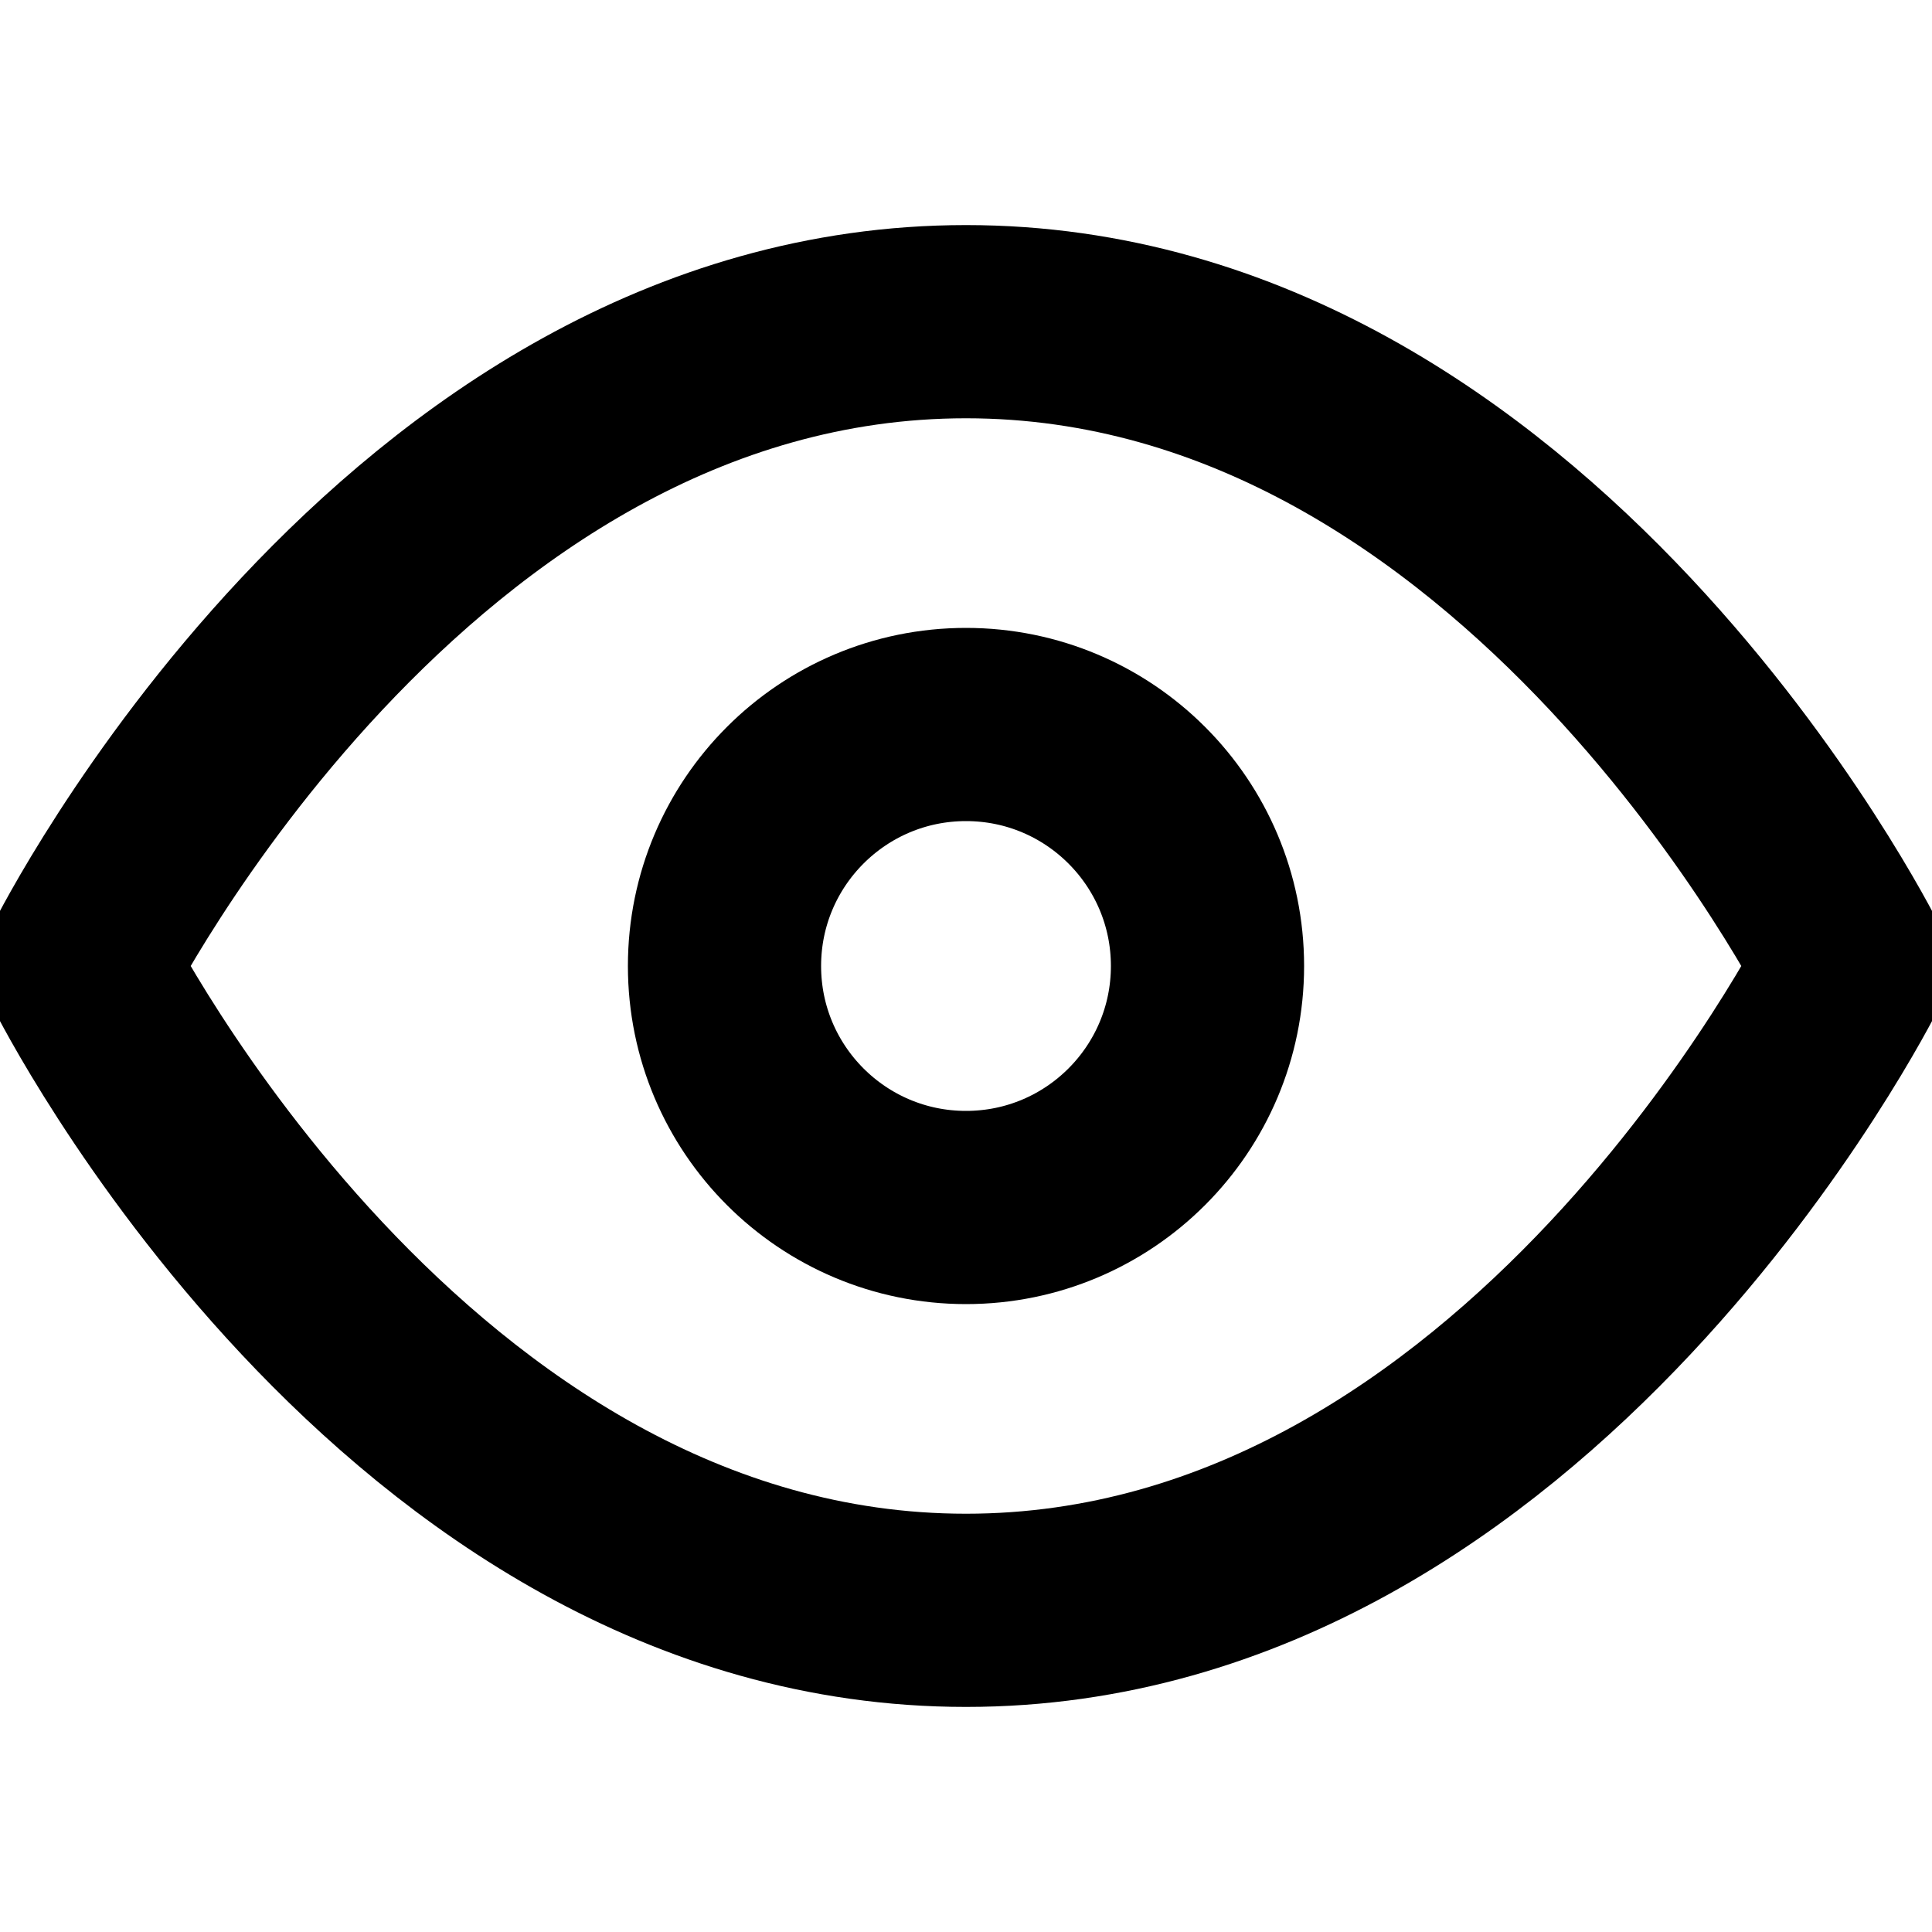
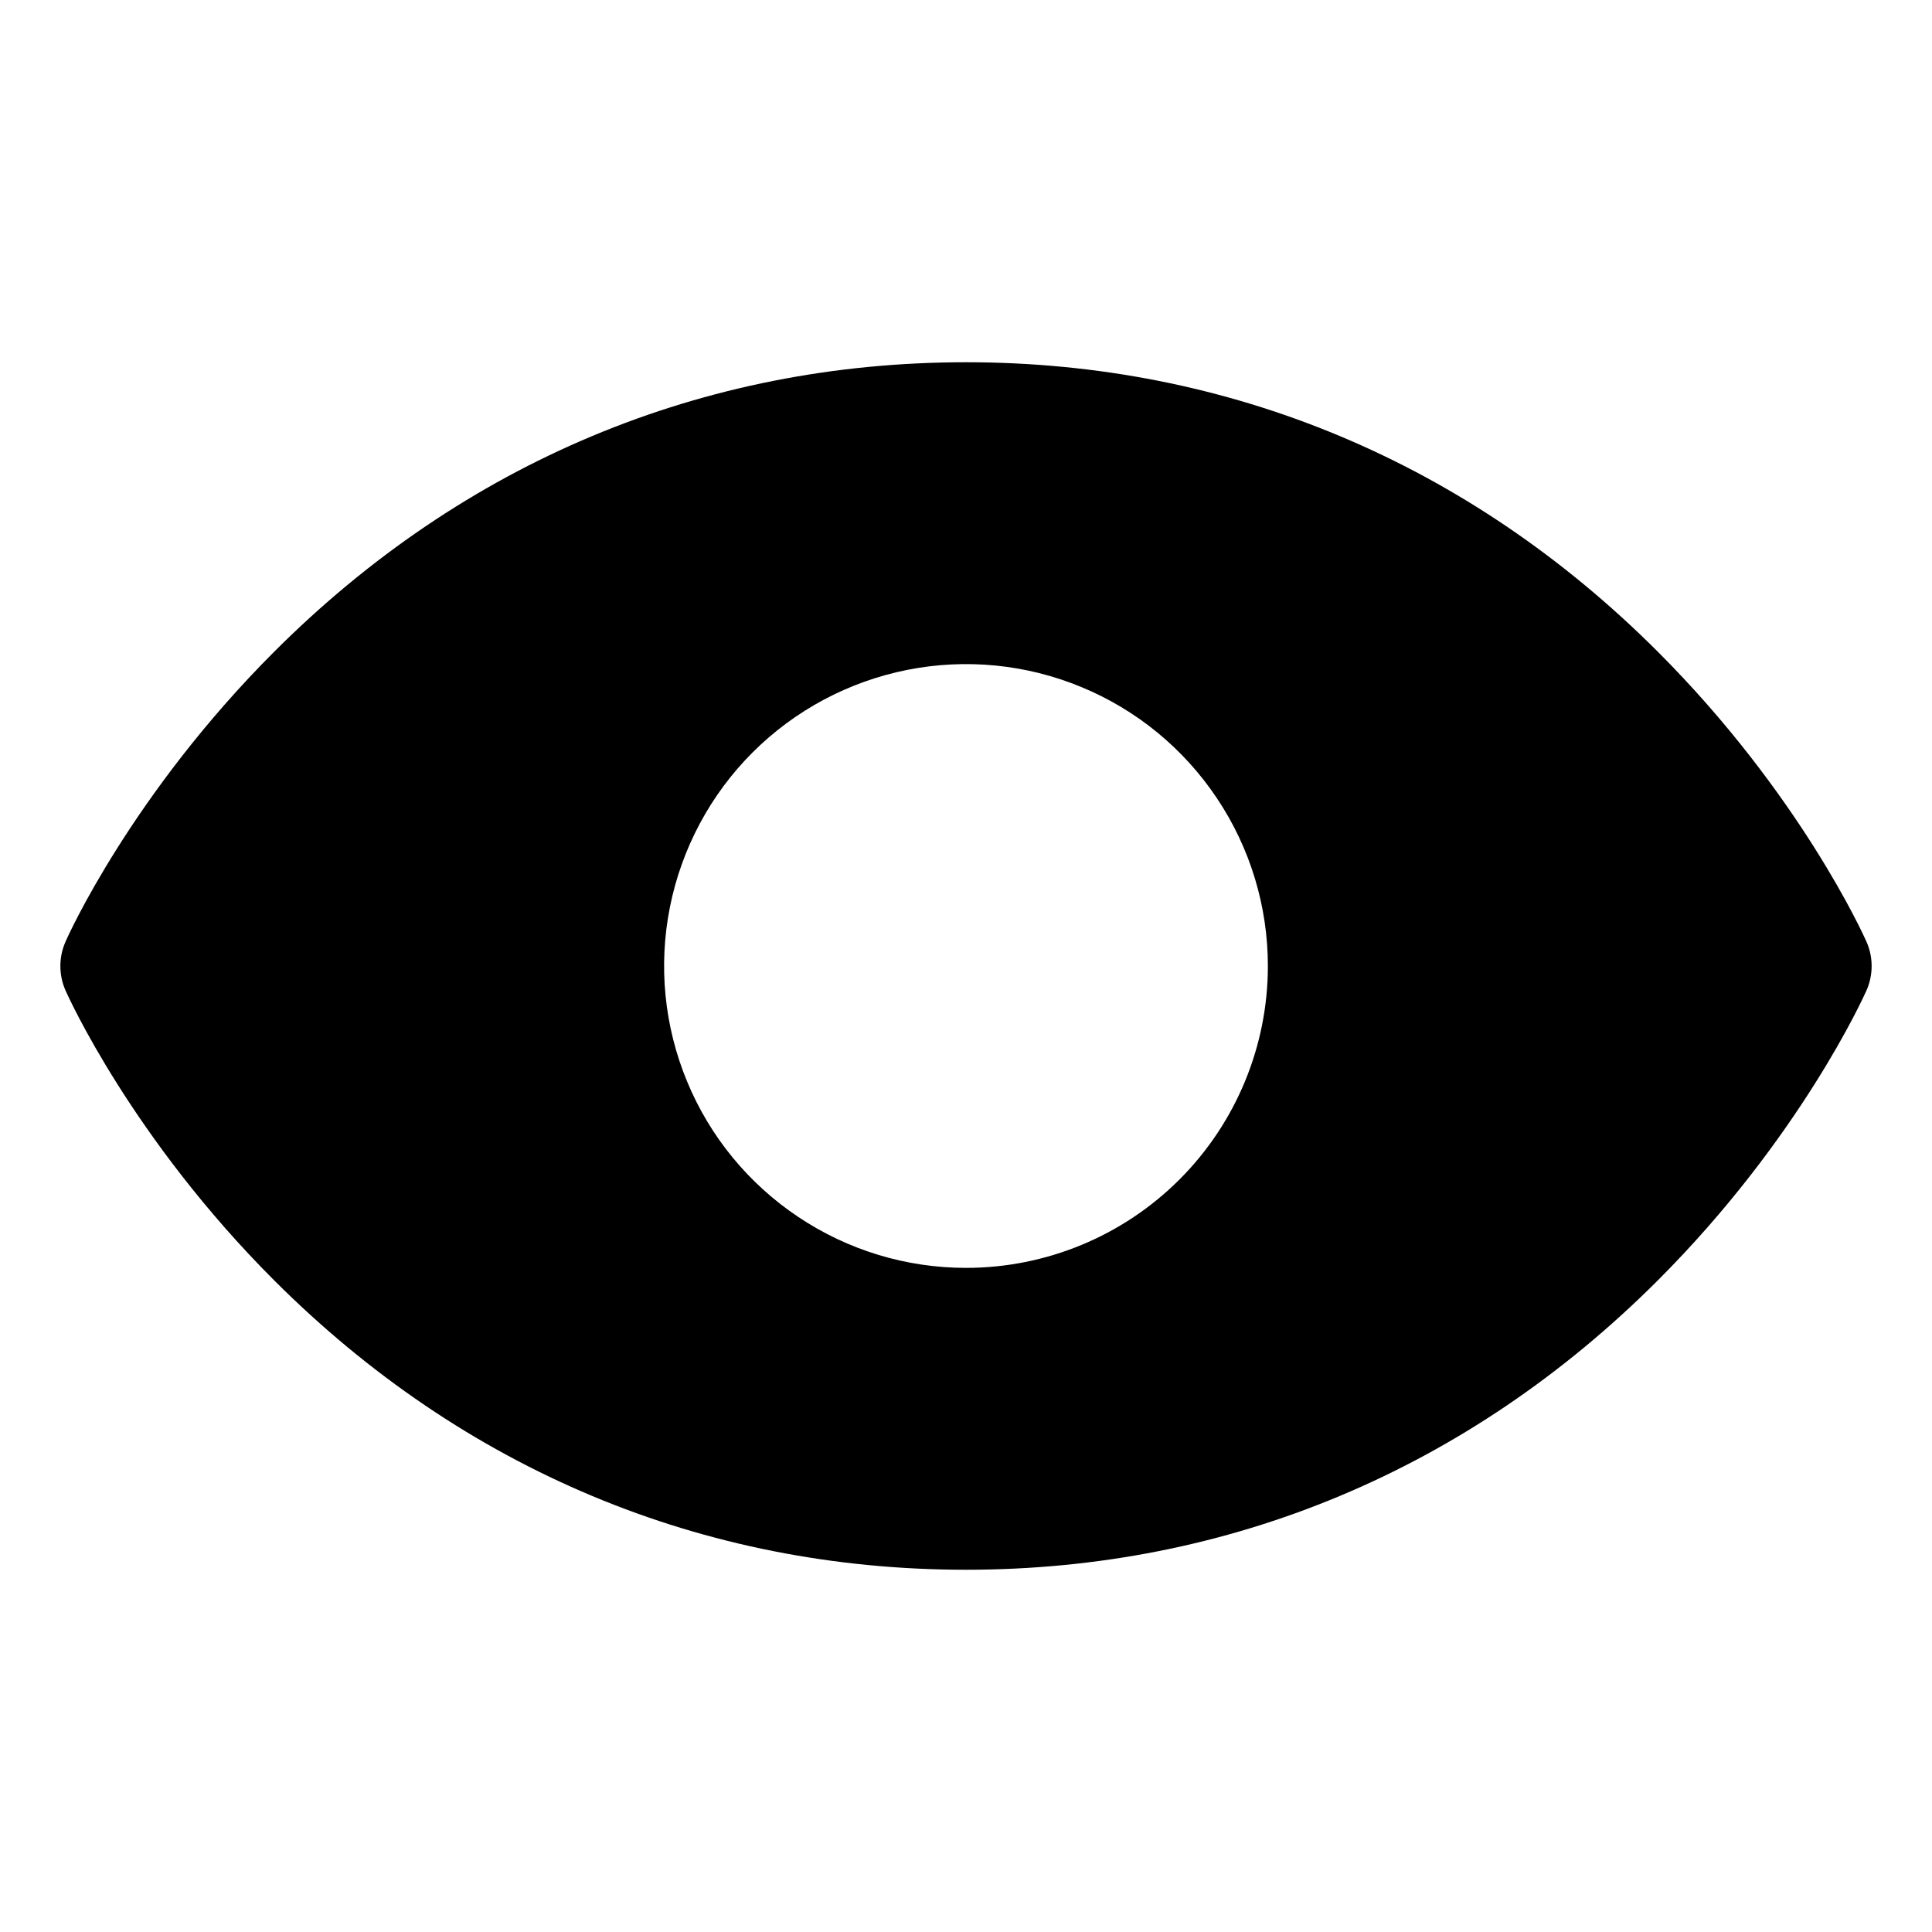
<svg xmlns="http://www.w3.org/2000/svg" width="20" height="20" viewBox="0 0 20 20" fill="none">
-   <g stroke="currentCOlor" stroke-width="2" stroke-linecap="round" stroke-linejoin="round">
-     <path d="M.83 10S4.17 3.33 10 3.33 19.17 10 19.17 10s-3.34 6.67-9.17 6.67S.83 10 .83 10Z" />
-     <path d="M10 12.5a2.5 2.5 0 1 0 0-5 2.5 2.5 0 0 0 0 5Z" />
-   </g>
+   <path d="M19.321 9.747C19.294 9.685 18.632 8.217 17.161 6.746C15.201 4.786 12.725 3.75 10 3.75C7.275 3.75 4.799 4.786 2.839 6.746C1.368 8.217 0.703 9.688 0.679 9.747C0.643 9.827 0.625 9.913 0.625 10.001C0.625 10.088 0.643 10.175 0.679 10.255C0.706 10.316 1.368 11.784 2.839 13.255C4.799 15.214 7.275 16.25 10 16.25C12.725 16.25 15.201 15.214 17.161 13.255C18.632 11.784 19.294 10.316 19.321 10.255C19.357 10.175 19.375 10.088 19.375 10.001C19.375 9.913 19.357 9.827 19.321 9.747ZM10 13.125C9.382 13.125 8.778 12.942 8.264 12.598C7.75 12.255 7.349 11.767 7.113 11.196C6.876 10.625 6.814 9.997 6.935 9.39C7.056 8.784 7.353 8.227 7.79 7.79C8.227 7.353 8.784 7.056 9.39 6.935C9.997 6.814 10.625 6.876 11.196 7.113C11.767 7.349 12.255 7.75 12.598 8.264C12.942 8.778 13.125 9.382 13.125 10C13.125 10.829 12.796 11.624 12.21 12.21C11.624 12.796 10.829 13.125 10 13.125Z" fill="currentColor" />
</svg>
